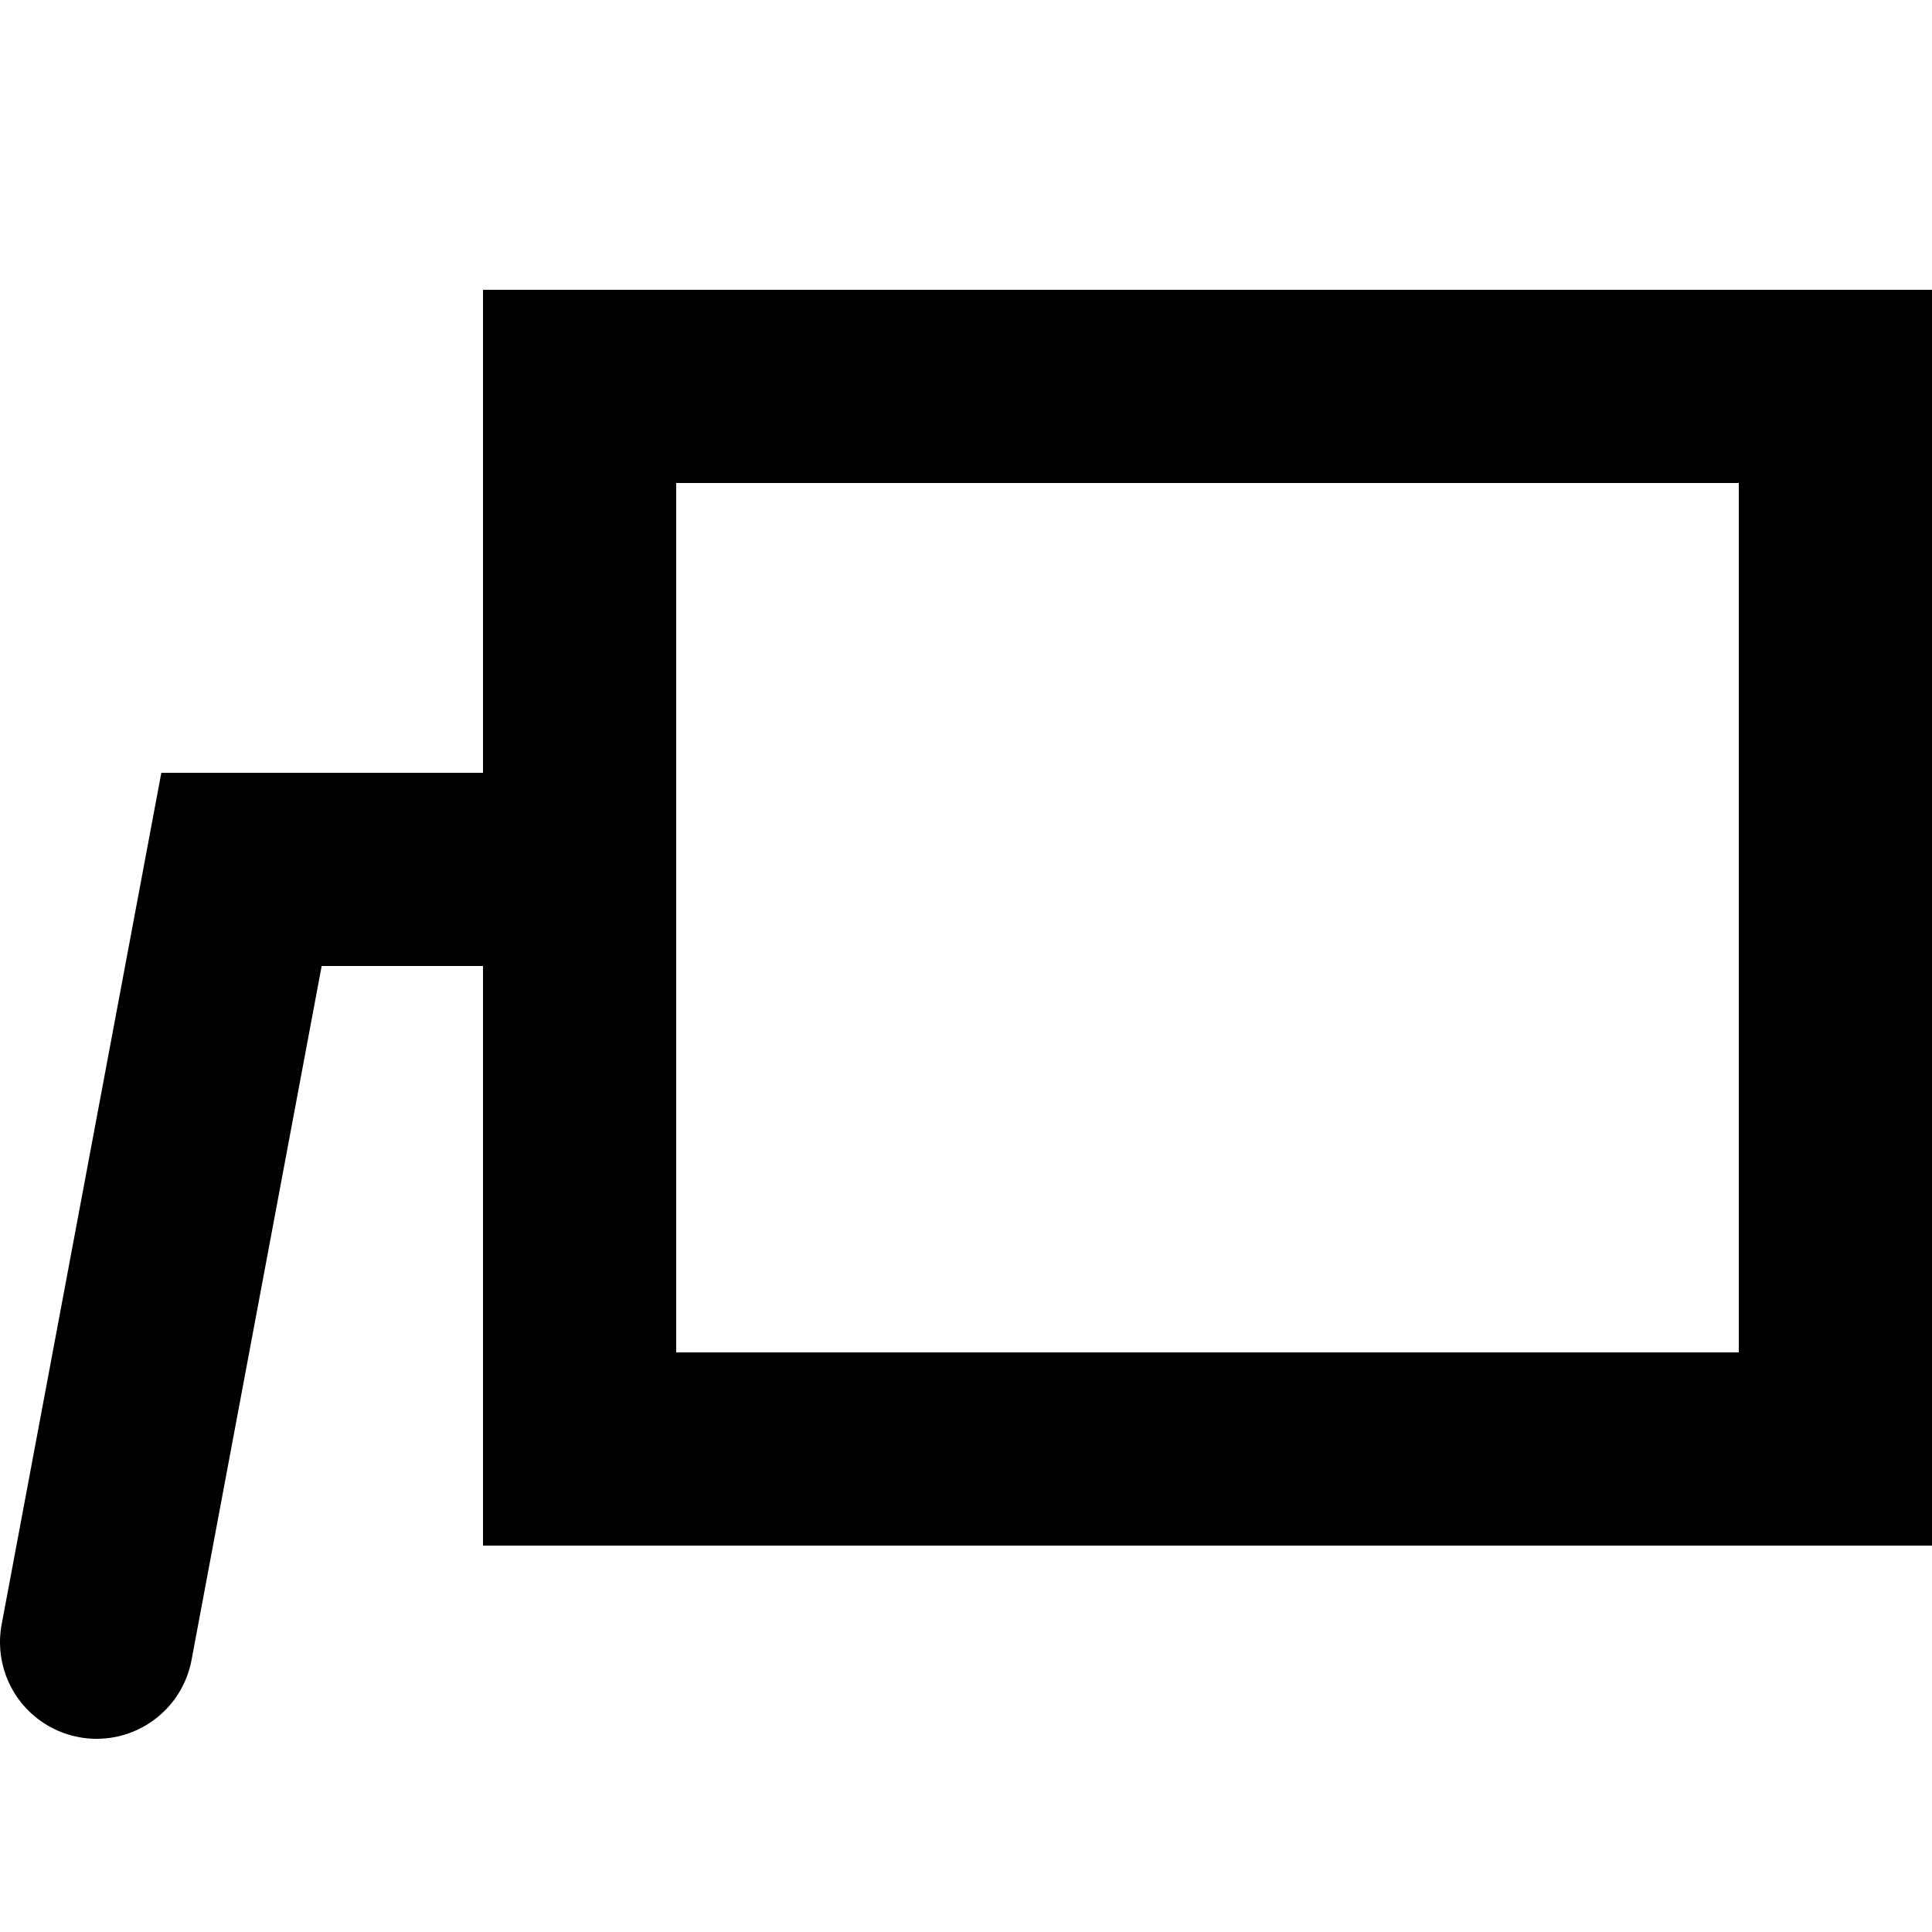
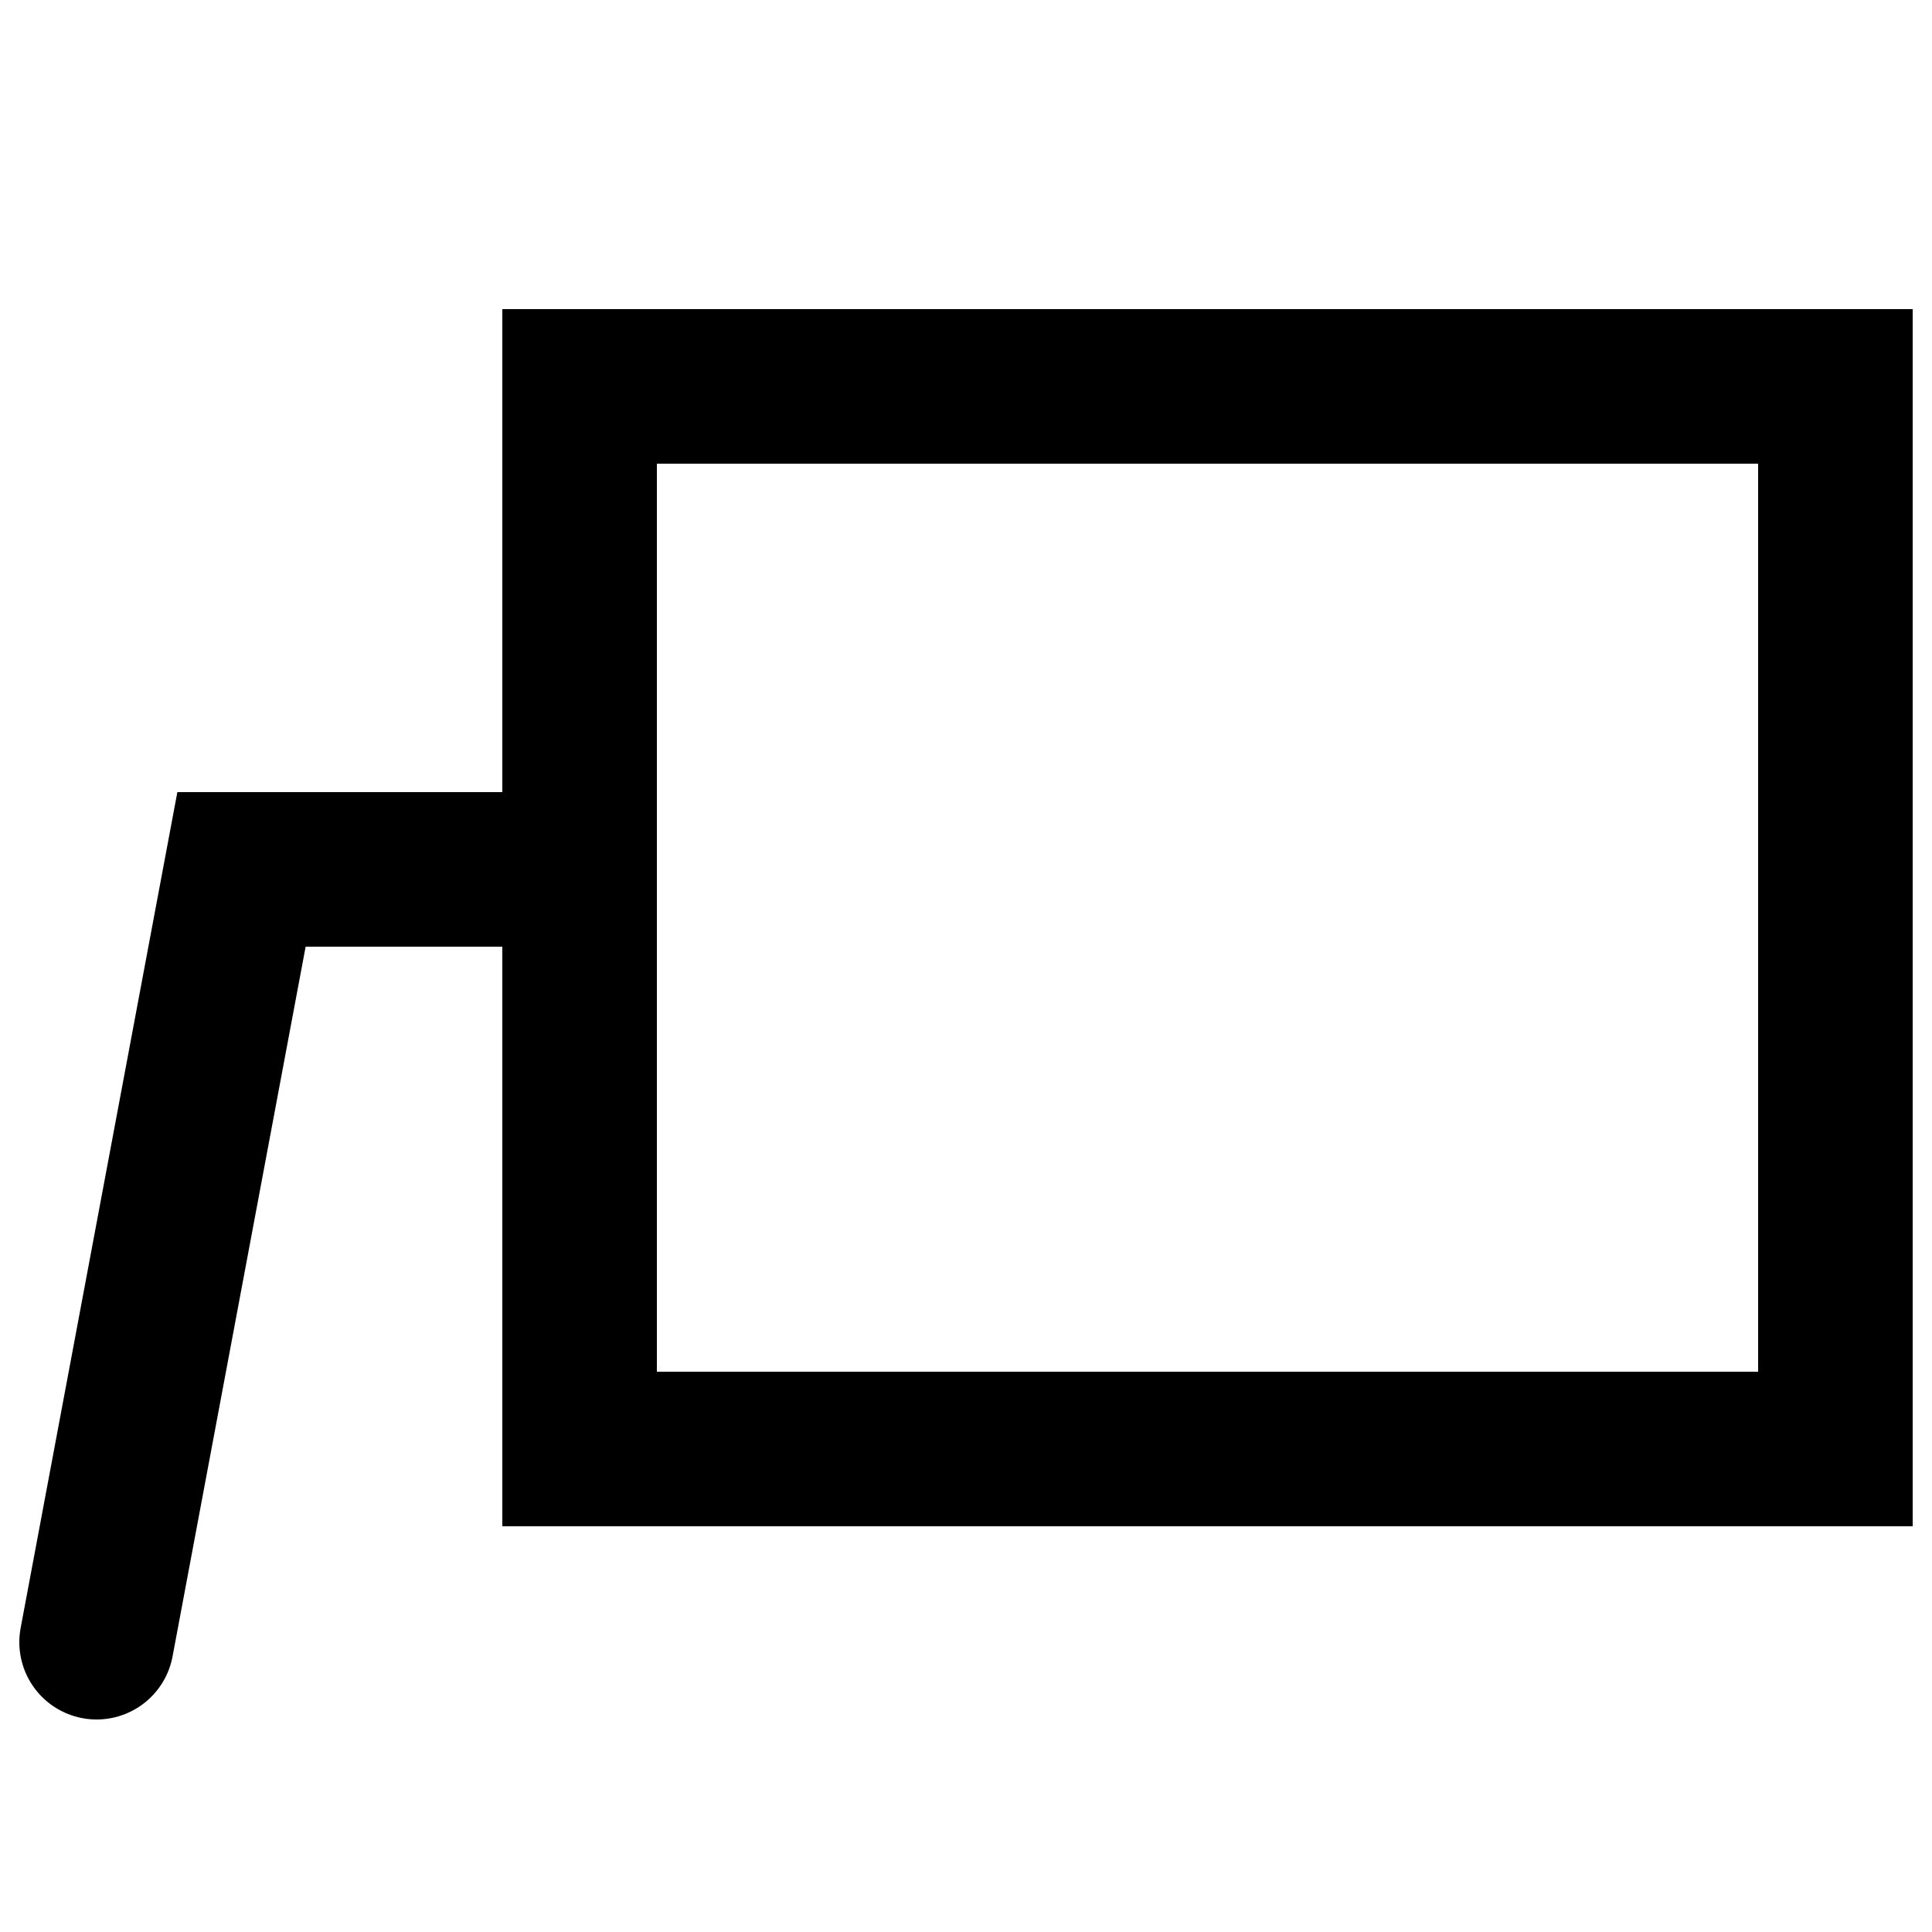
<svg xmlns="http://www.w3.org/2000/svg" width="20" height="20" viewBox="0 0 20 20" fill="none">
-   <path d="M19 4V15H6V4H19Z" stroke="black" stroke-width="2" />
-   <path d="M1 17L2.5 9H6" stroke="black" stroke-width="2" stroke-linecap="round" />
+   <path d="M19 4V15H6V4H19Z" stroke="black" stroke-width="1.6" />
+   <path d="M1 17L2.5 9H6" stroke="black" stroke-width="1.6" stroke-linecap="round" />
</svg>
